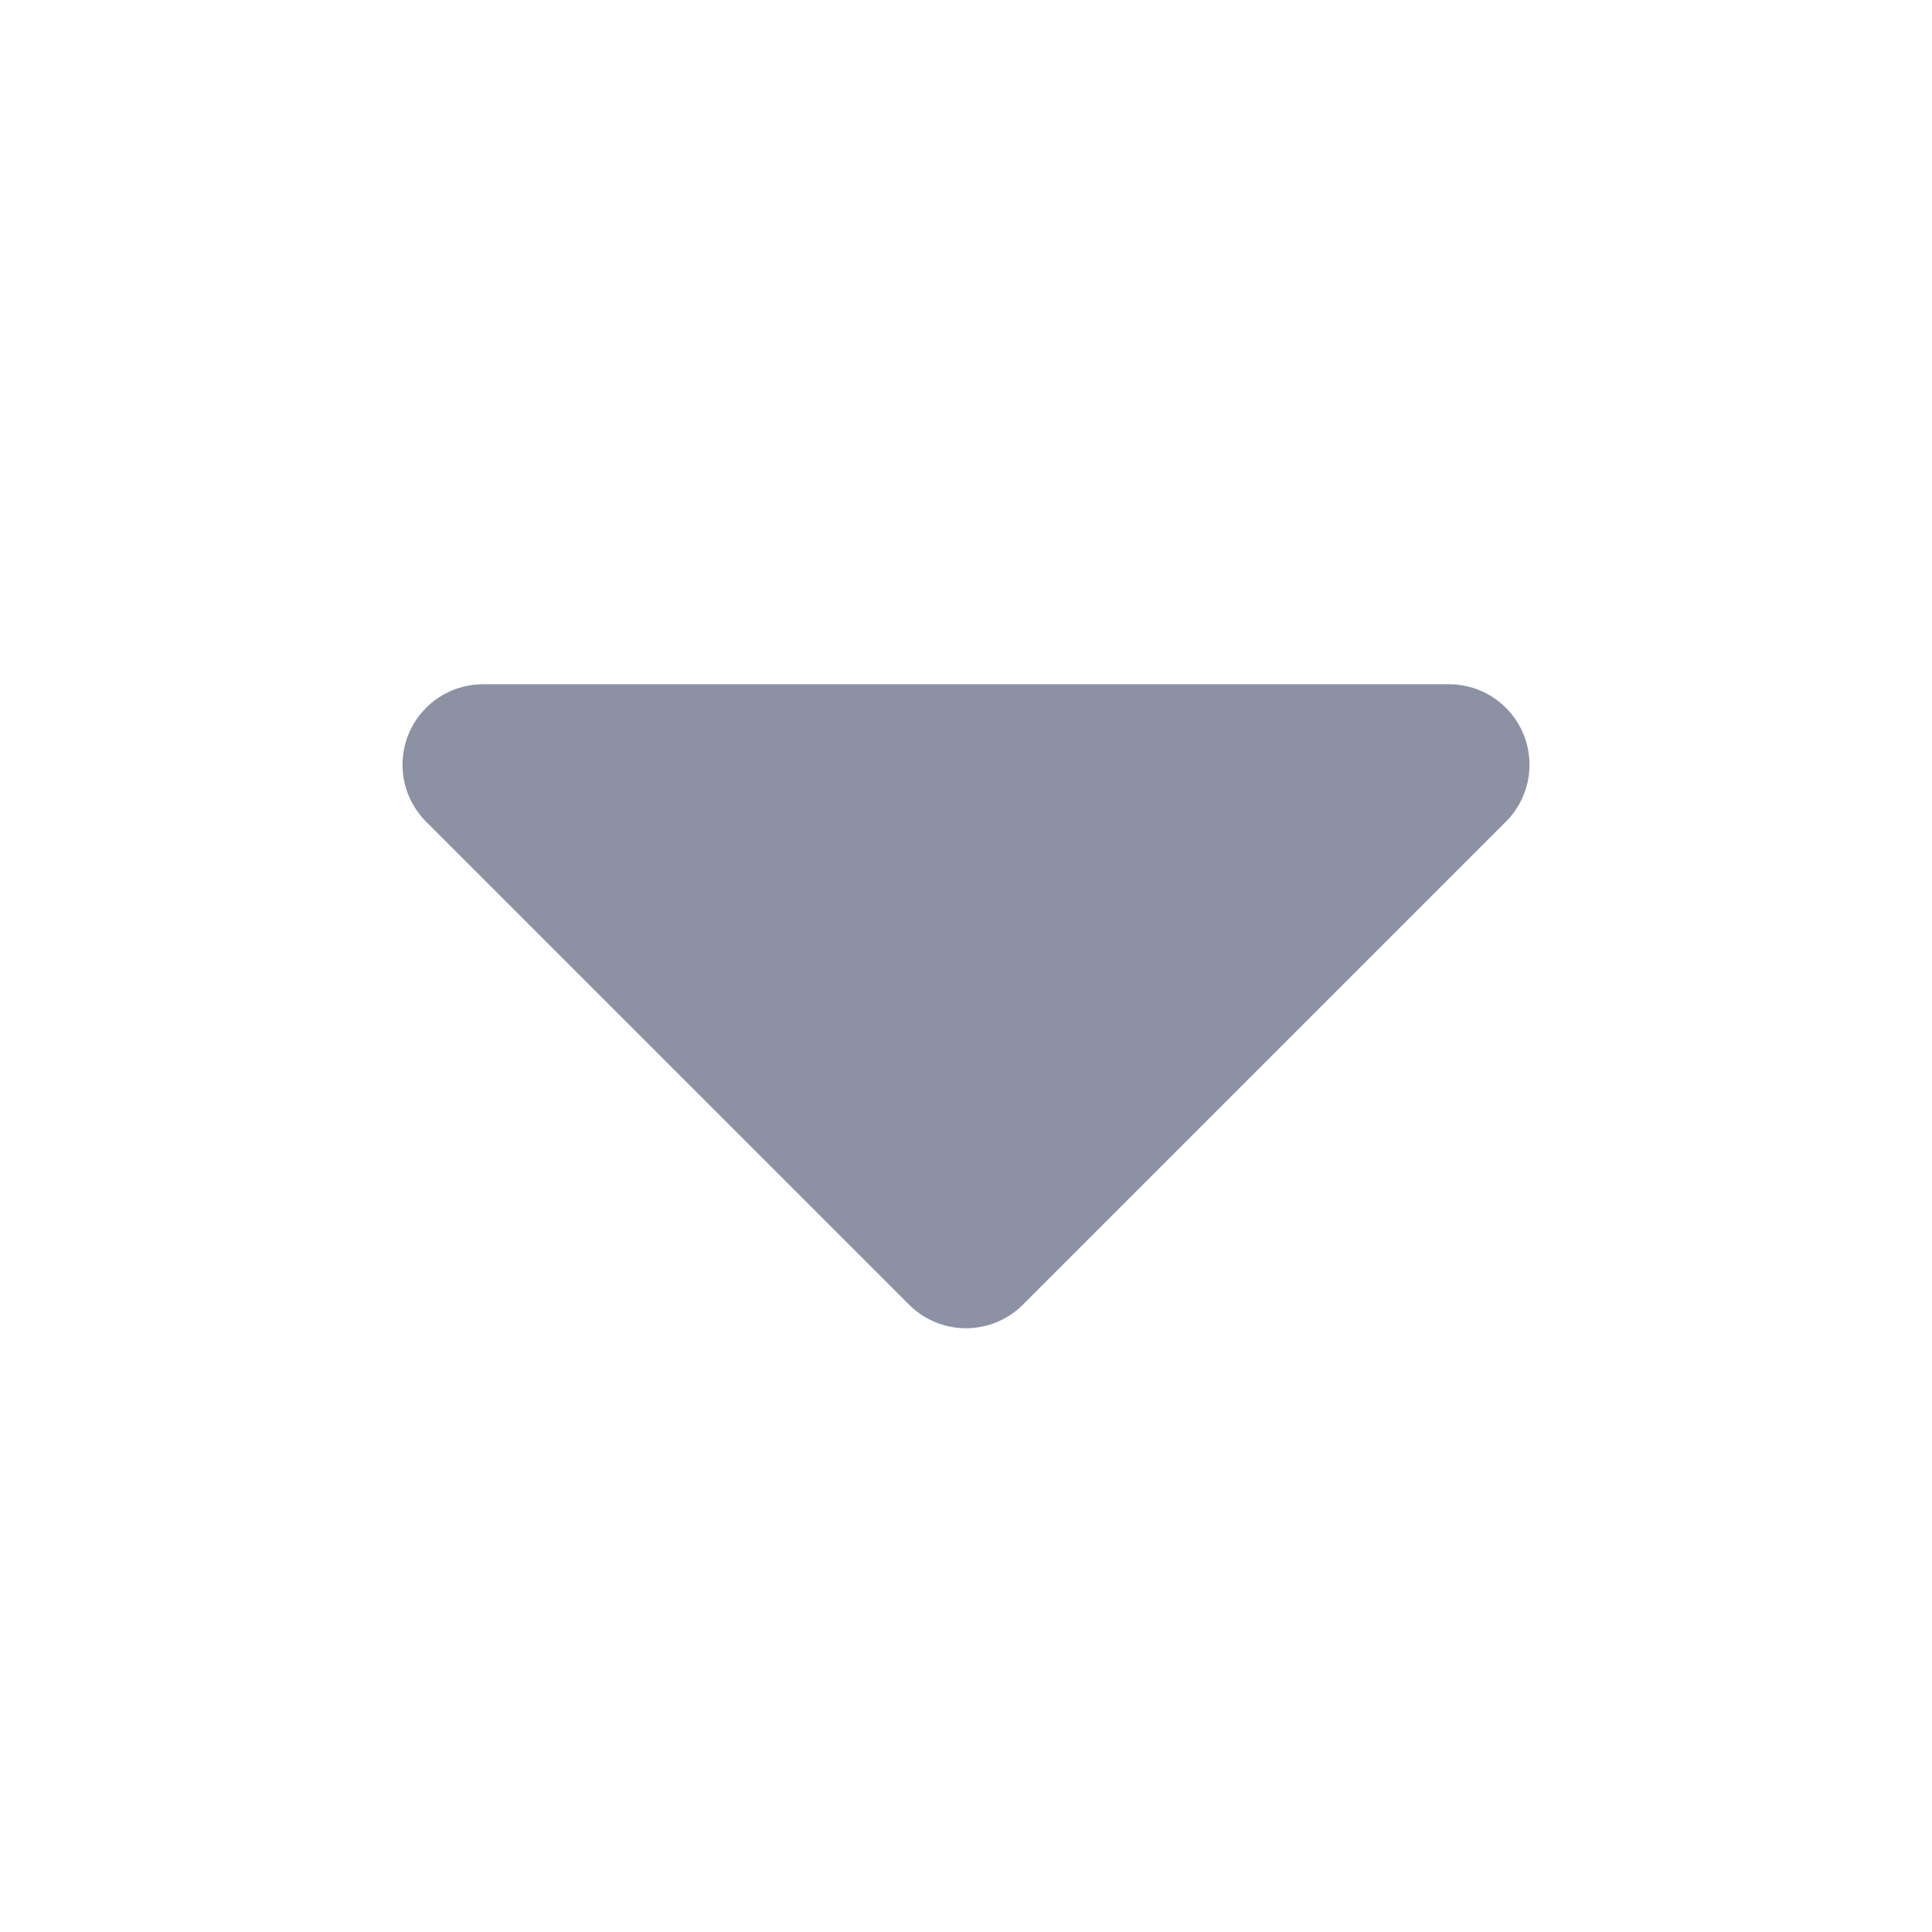
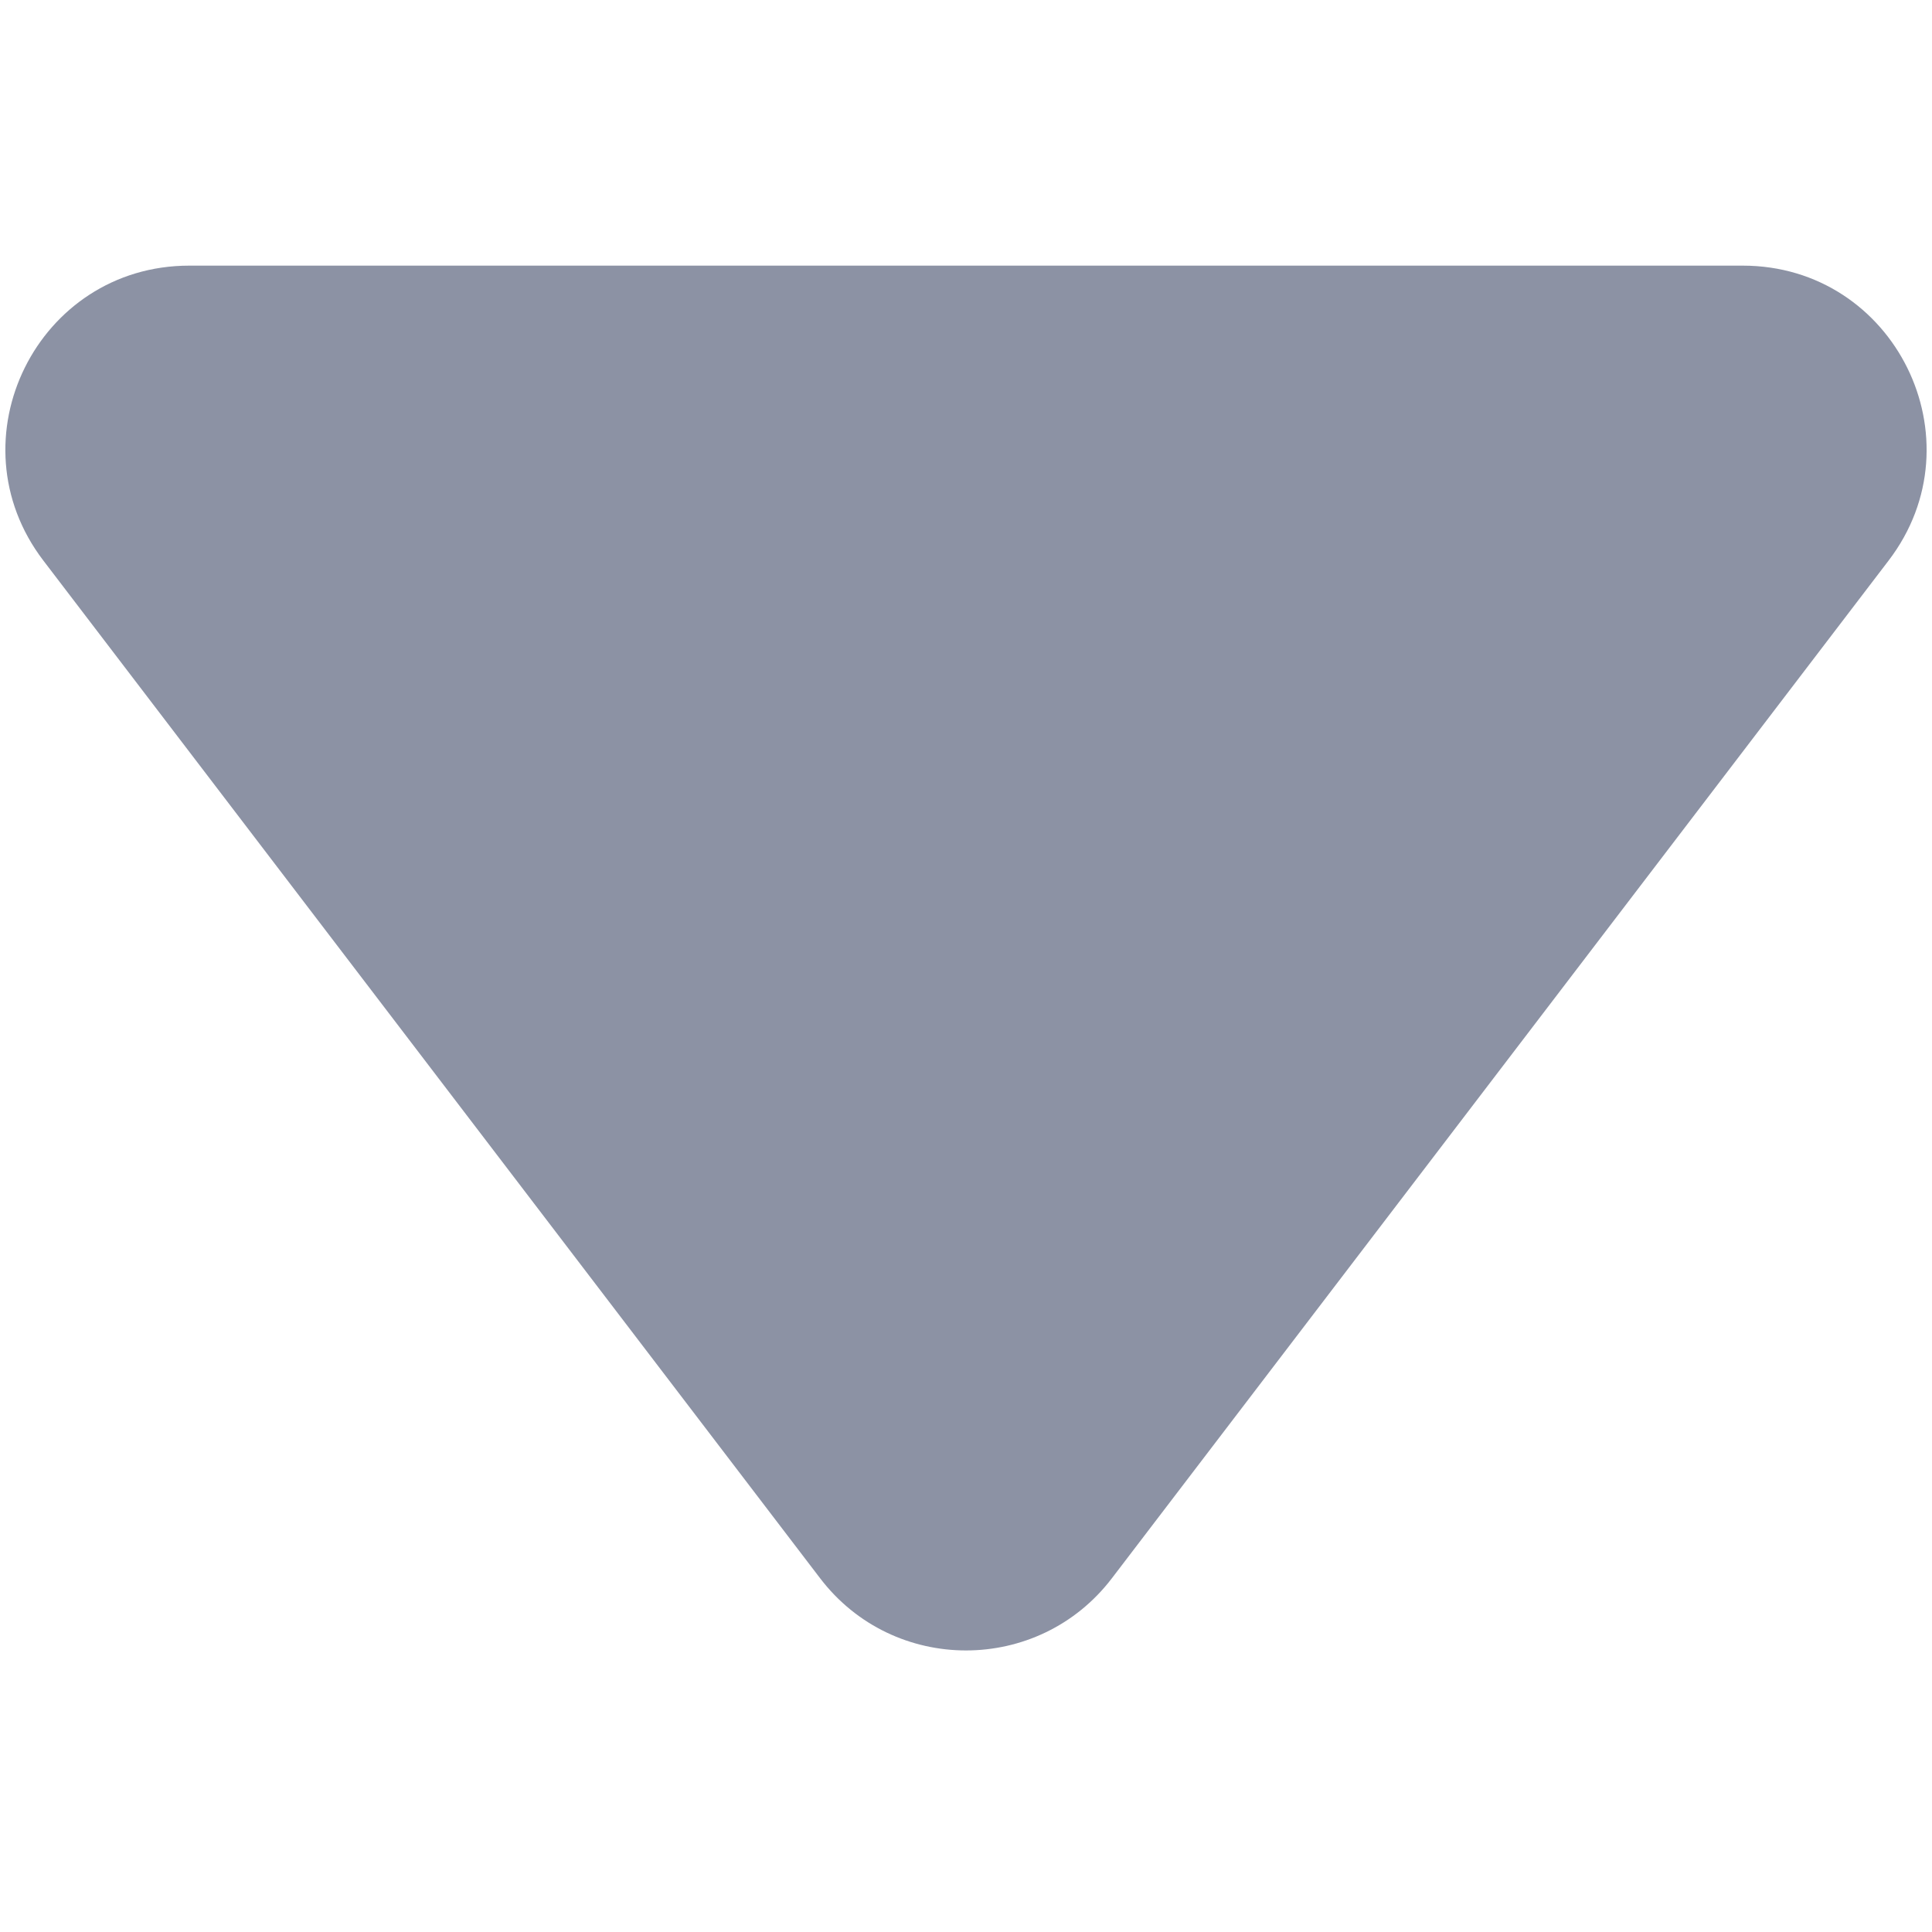
- <svg xmlns="http://www.w3.org/2000/svg" width="24" height="24" viewBox="0 0 48 48" fill="none">
-   <path d="M36 19L24 31L12 19H36Z" fill="#8C92A4" stroke="#8C92A4" stroke-width="4" stroke-linejoin="round" />
+ <svg xmlns="http://www.w3.org/2000/svg" t="1721629697474" class="icon" viewBox="0 0 1024 1024" version="1.1" p-id="3826" width="200" height="200">
+   <path d="M589.321 836.513c137.246-179.809 274.469-359.615 411.693-539.422 48.874-64.014 3.226-156.298-77.322-156.298H100.307c-80.548 0-126.195 92.283-77.342 156.298 137.244 179.807 274.468 359.613 411.713 539.422 38.933 51.009 115.712 51.009 154.643 0z" fill="#8C92A4" p-id="3827" />
</svg>
